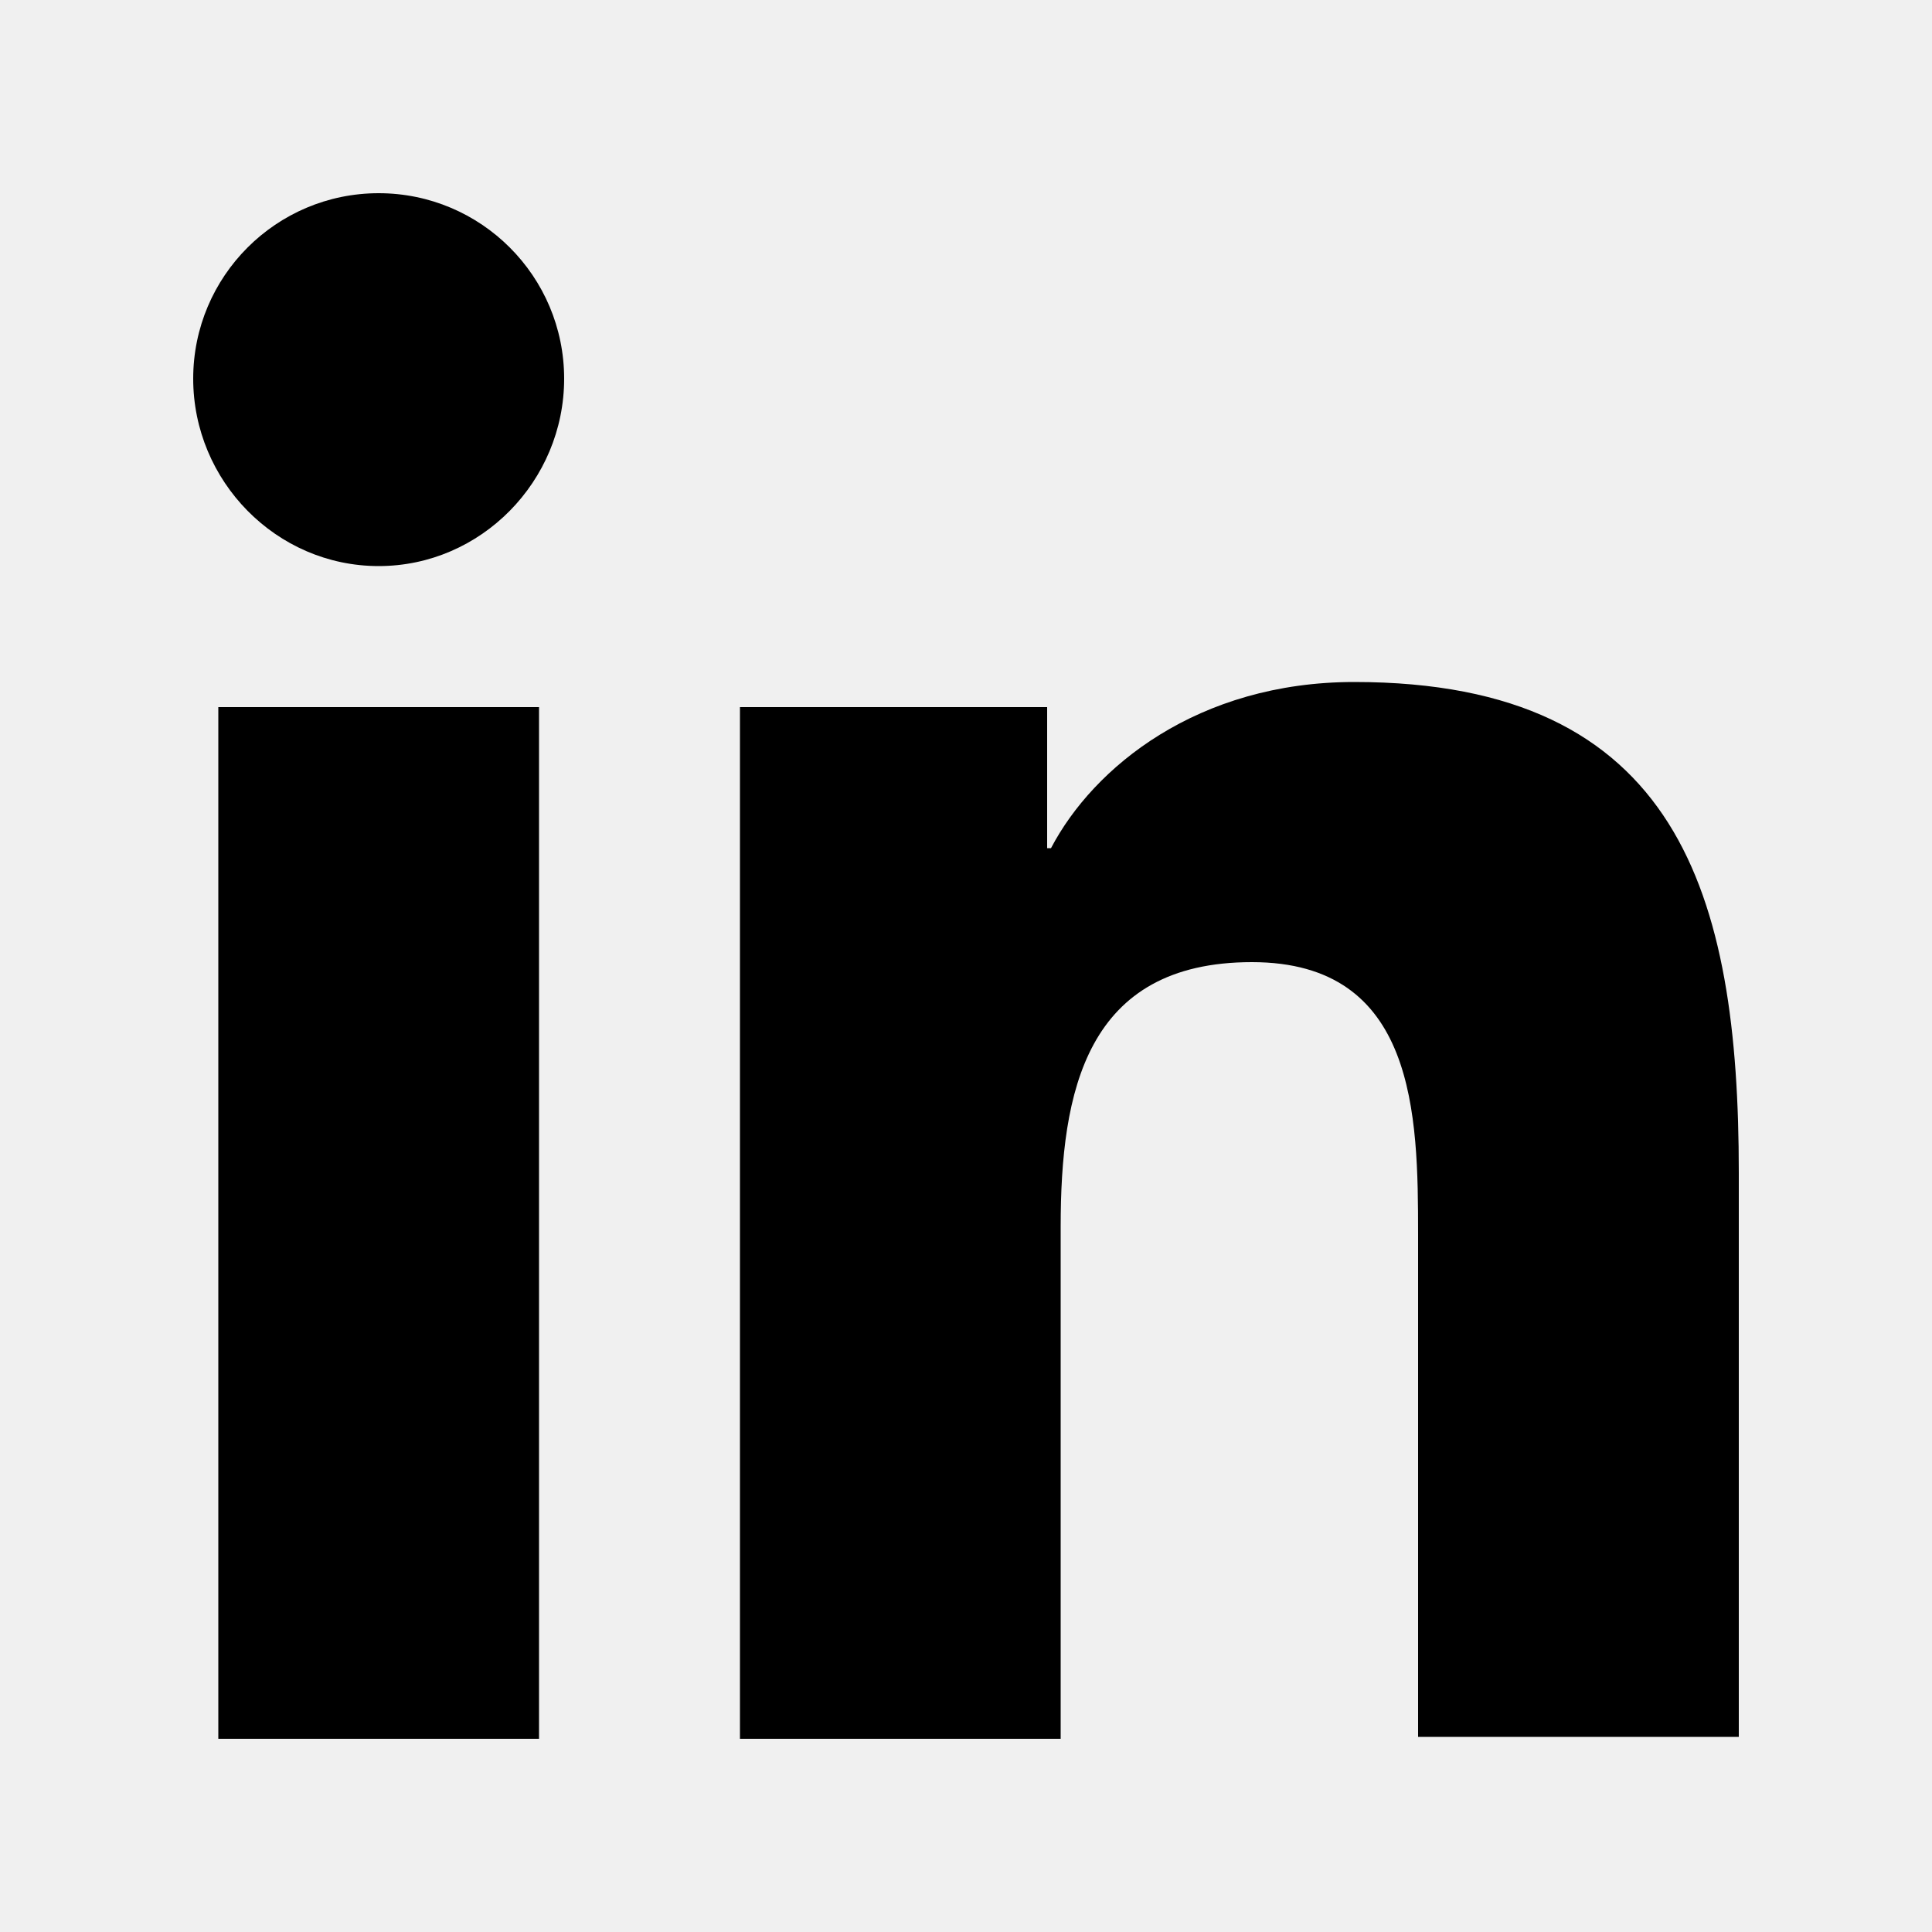
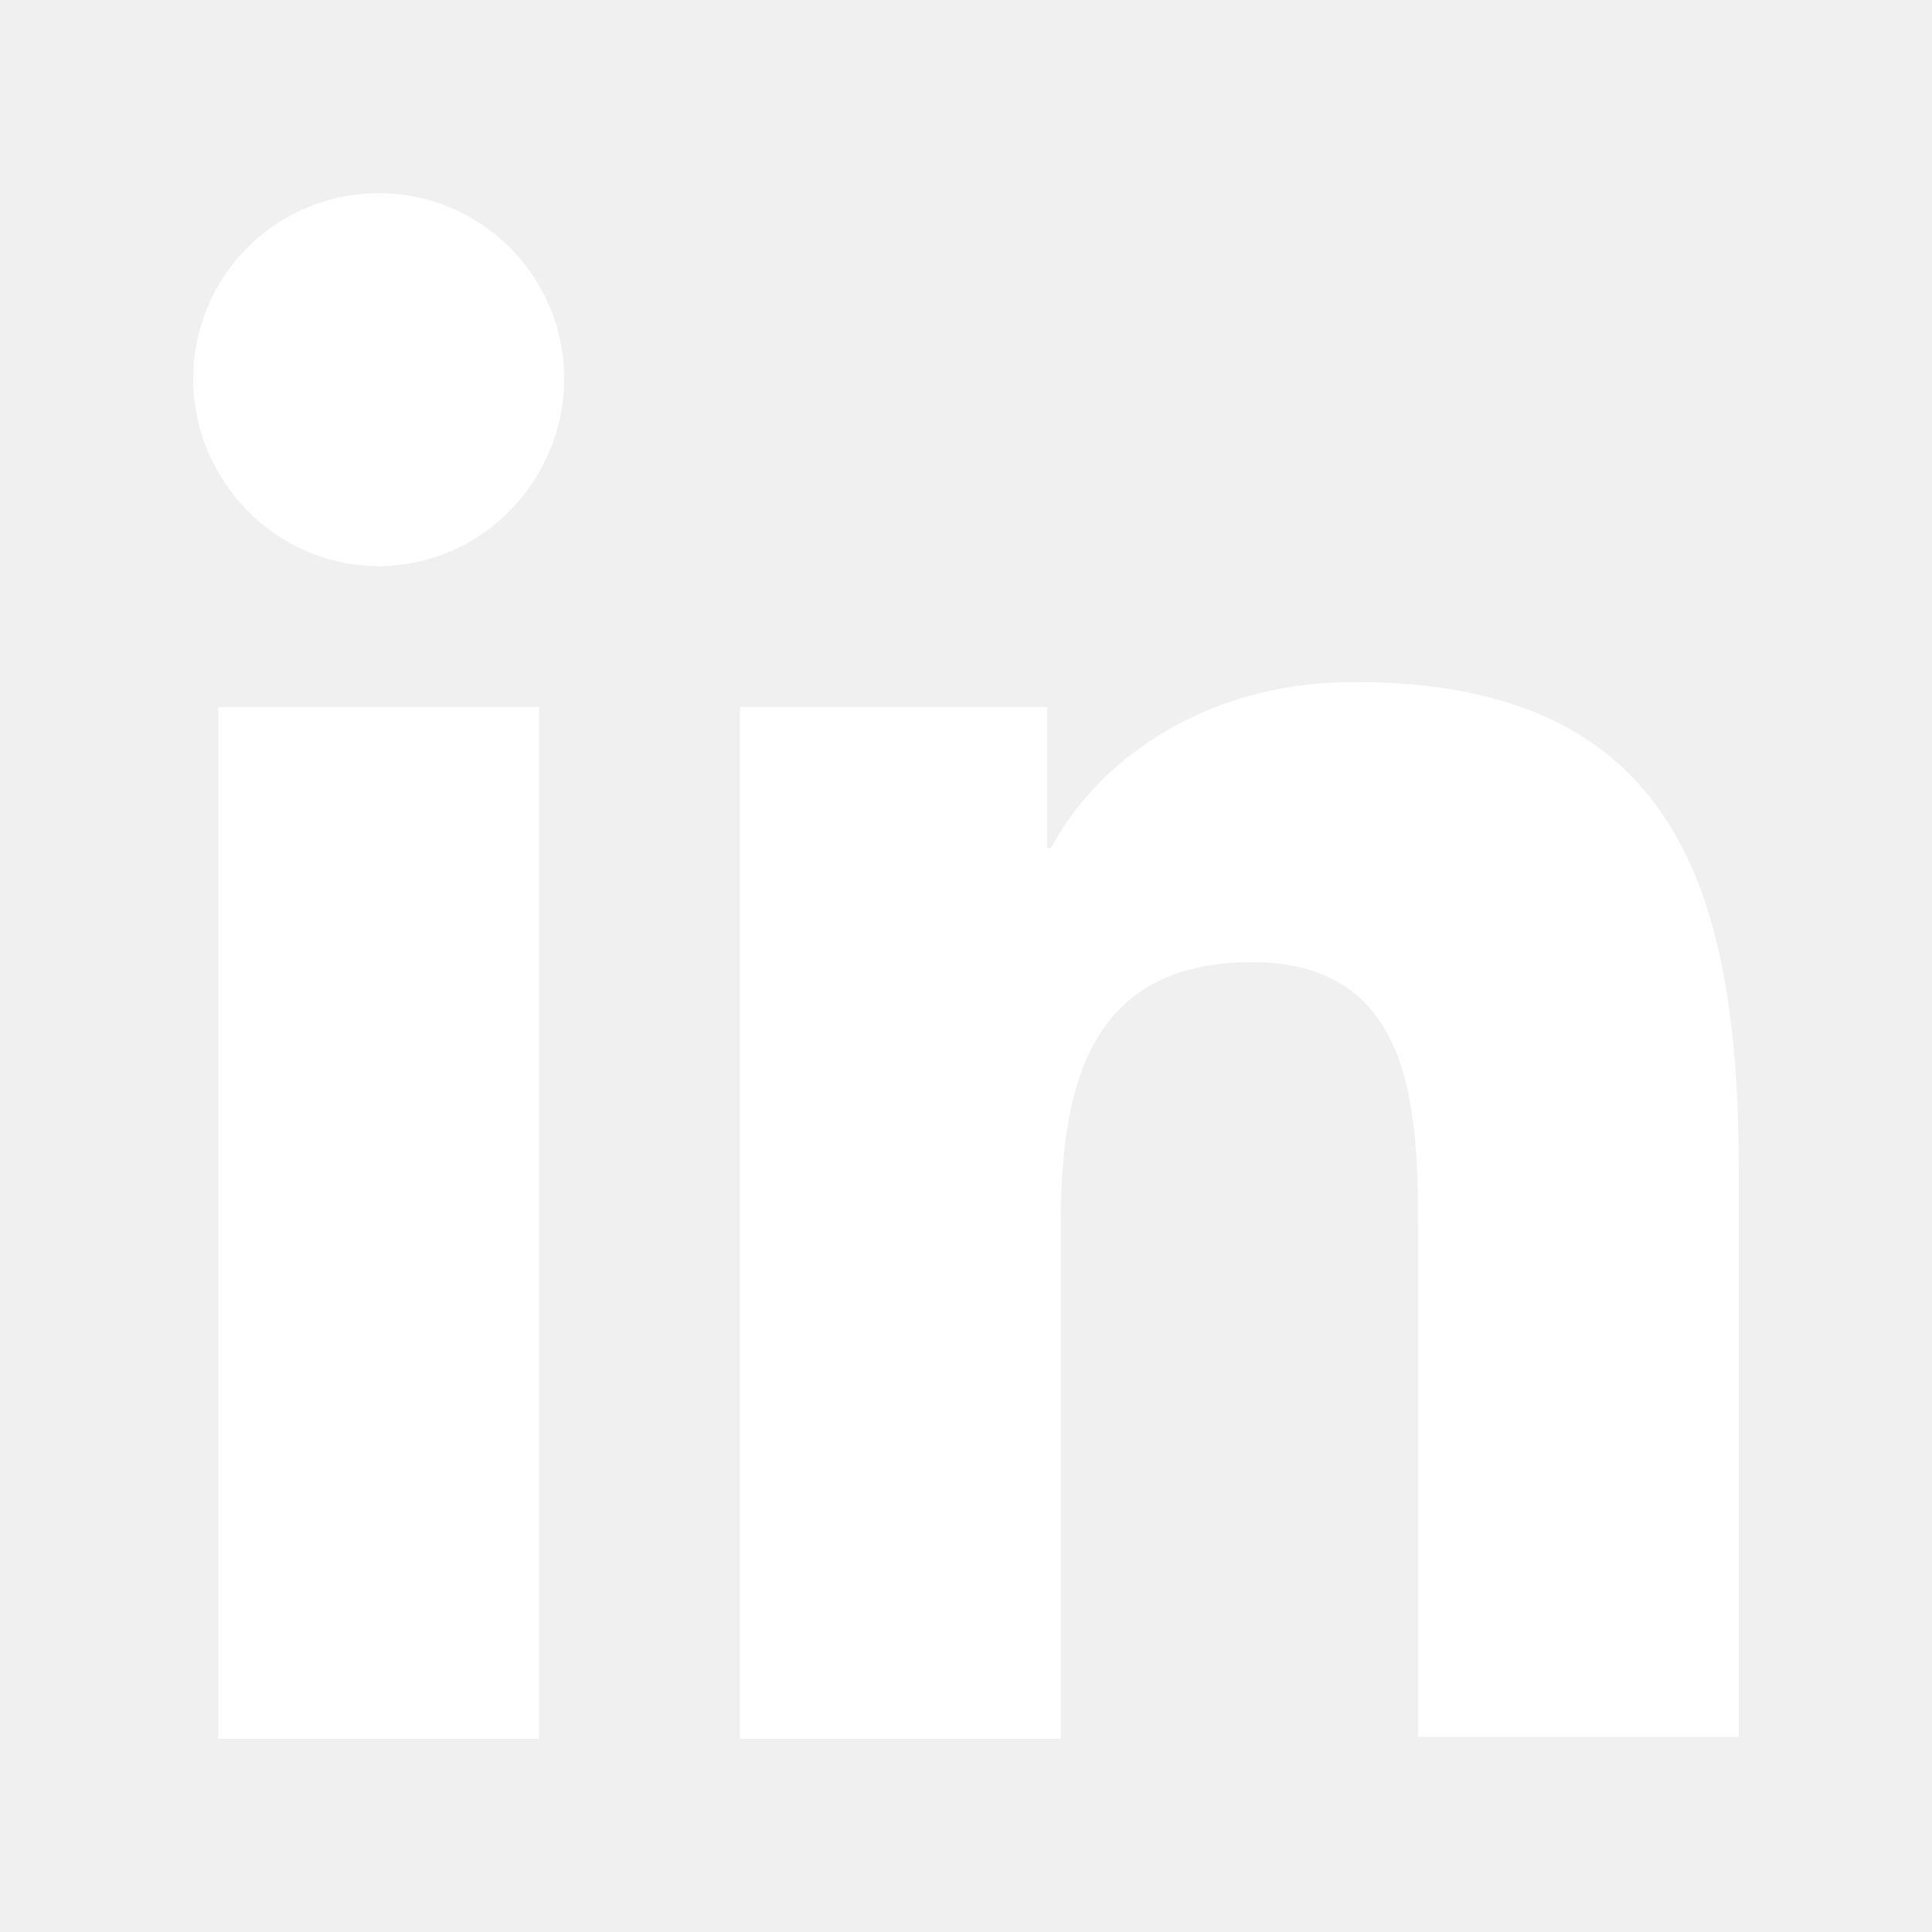
<svg xmlns="http://www.w3.org/2000/svg" id="Layer_1" enable-background="new 0 0 100 100" height="512" viewBox="0 0 100 100" width="512">
  <g id="_x31_0.Linkedin">
-     <path fill="#000" d="m90 90v-29.3c0-14.4-3.1-25.4-19.9-25.4-8.1 0-13.5 4.4-15.7 8.6h-.2v-7.3h-15.9v53.4h16.6v-26.5c0-7 1.3-13.7 9.9-13.7 8.5 0 8.6 7.9 8.6 14.1v26h16.6z" />
-     <path fill="#000" d="m11.3 36.6h16.6v53.4h-16.6z" />
-     <path fill="#000" d="m19.6 10c-5.3 0-9.6 4.3-9.6 9.6s4.3 9.7 9.6 9.7 9.6-4.4 9.6-9.7-4.3-9.6-9.6-9.6z" />
+     <path fill="#fff" d="m90 90v-29.3c0-14.4-3.1-25.4-19.9-25.4-8.1 0-13.5 4.4-15.7 8.6h-.2v-7.3h-15.9v53.4h16.6v-26.5c0-7 1.3-13.7 9.9-13.7 8.5 0 8.6 7.9 8.6 14.1v26h16.6z" />
+     <path fill="#fff" d="m11.3 36.6h16.6v53.4h-16.6z" />
+     <path fill="#fff" d="m19.6 10c-5.3 0-9.6 4.3-9.6 9.6s4.3 9.7 9.6 9.7 9.6-4.4 9.6-9.7-4.3-9.6-9.6-9.6z" />
  </g>
</svg>
